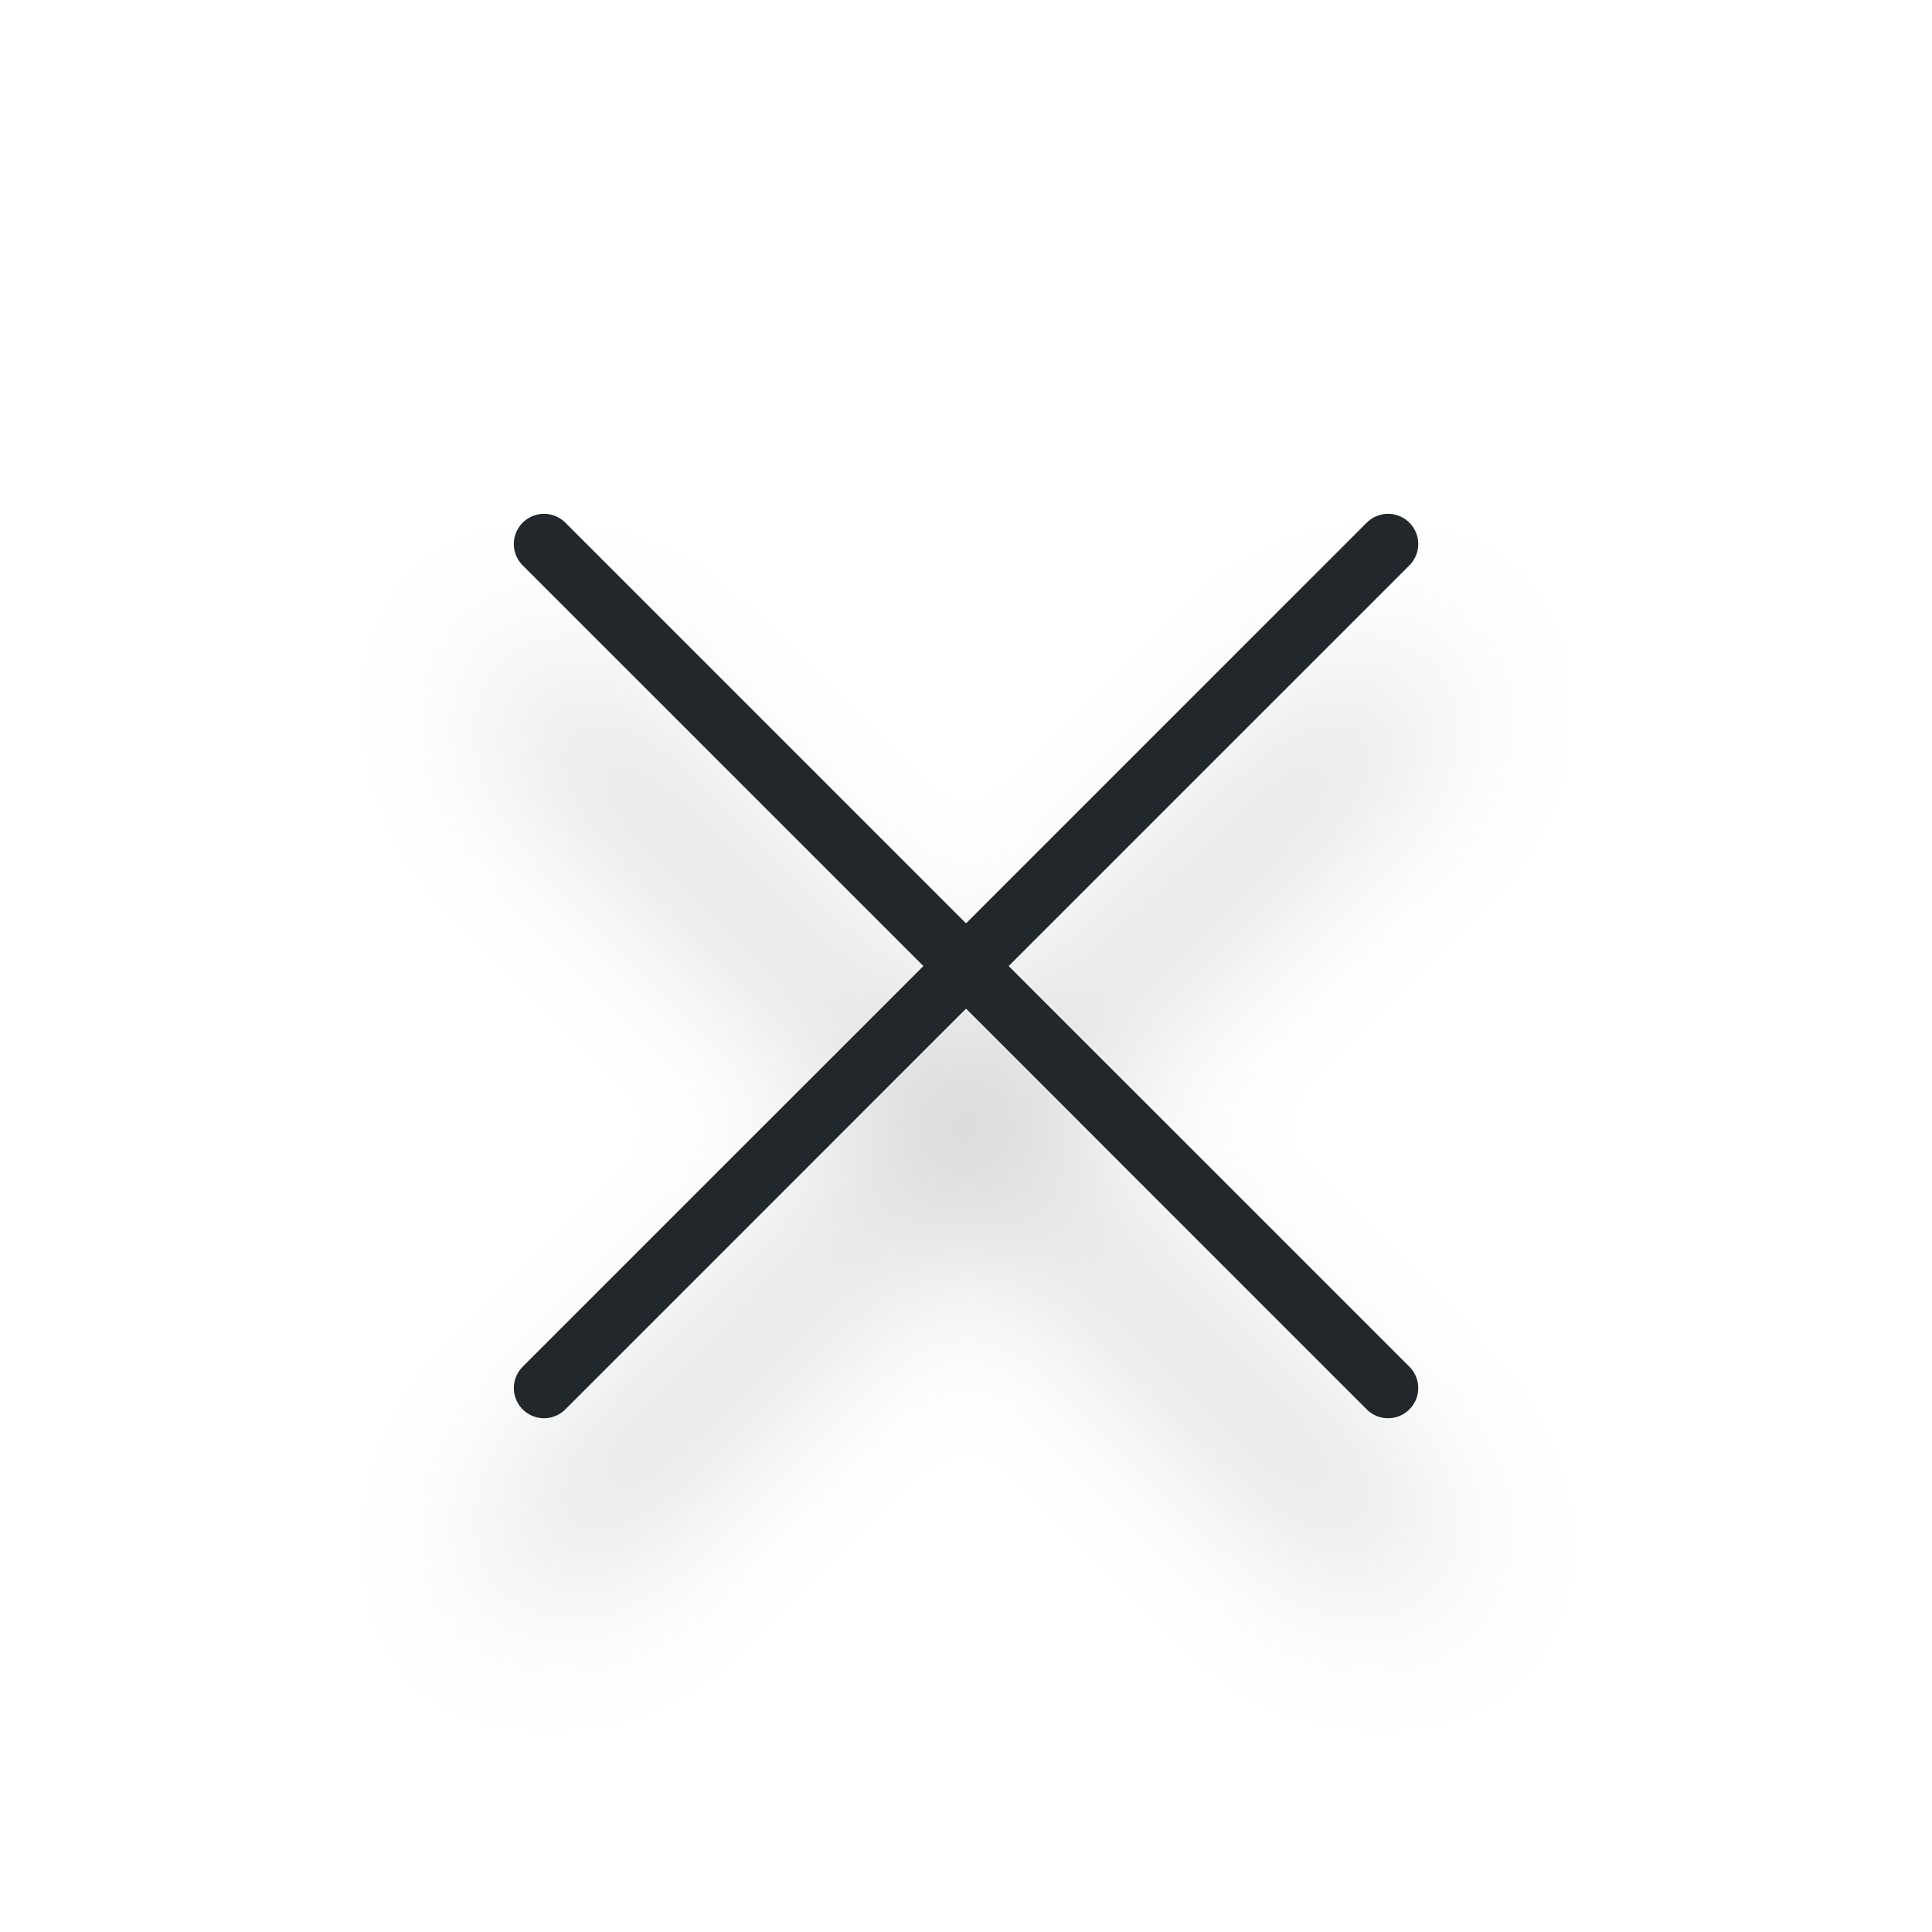
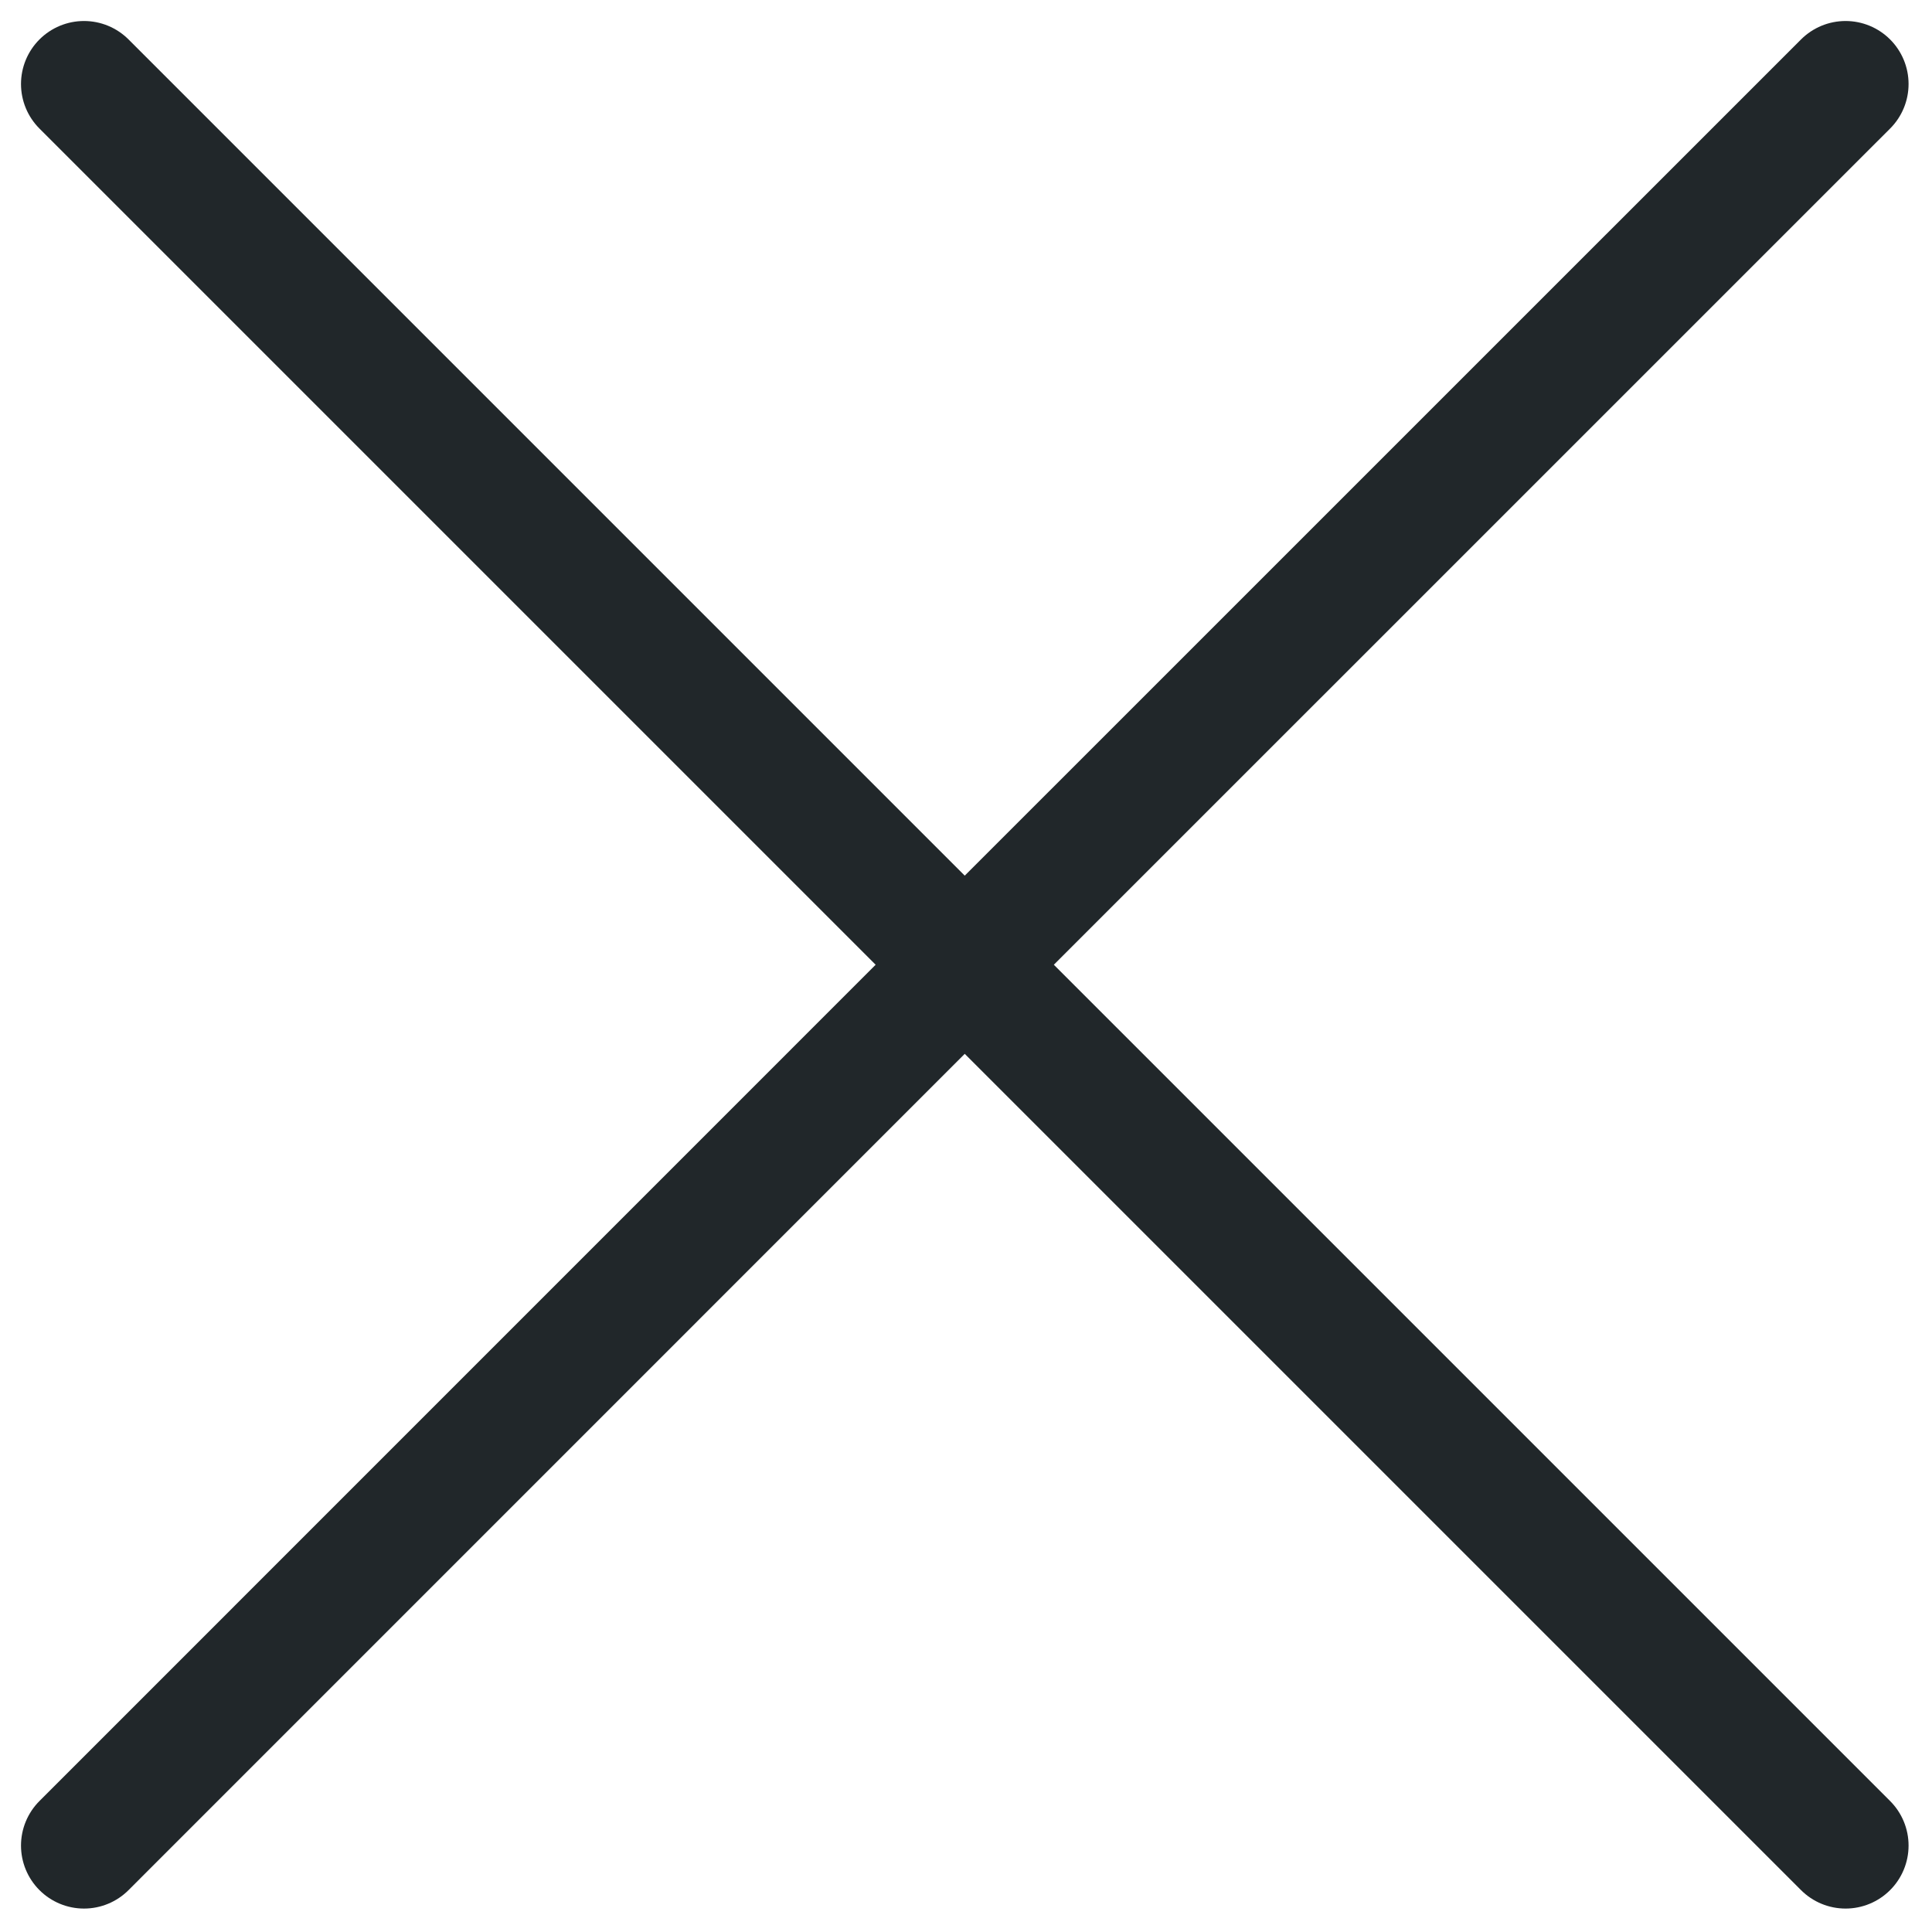
- <svg xmlns="http://www.w3.org/2000/svg" width="48" height="48" viewBox="0 0 48 48" fill="none">
-   <g filter="url(#filter0_d_115_6805)">
-     <path d="M24.001 24.001L34.486 34.486M13.516 34.486L24.001 24.001L13.516 34.486ZM34.486 13.516L24.001 24.001L34.486 13.516ZM24.001 24.001L13.516 13.516L24.001 24.001Z" stroke="#21272A" stroke-width="1.5" stroke-linecap="round" stroke-linejoin="round" />
-   </g>
-   <defs>
-     <filter id="filter0_d_115_6805" x="-4" y="0" width="56" height="56" filterUnits="userSpaceOnUse" color-interpolation-filters="sRGB">
-       <feFlood flood-opacity="0" result="BackgroundImageFix" />
-       <feColorMatrix in="SourceAlpha" type="matrix" values="0 0 0 0 0 0 0 0 0 0 0 0 0 0 0 0 0 0 127 0" result="hardAlpha" />
-       <feOffset dy="4" />
-       <feGaussianBlur stdDeviation="2" />
-       <feComposite in2="hardAlpha" operator="out" />
-       <feColorMatrix type="matrix" values="0 0 0 0 0 0 0 0 0 0 0 0 0 0 0 0 0 0 0.25 0" />
-       <feBlend mode="normal" in2="BackgroundImageFix" result="effect1_dropShadow_115_6805" />
-       <feBlend mode="normal" in="SourceGraphic" in2="effect1_dropShadow_115_6805" result="shape" />
-     </filter>
-   </defs>
+ <svg xmlns="http://www.w3.org/2000/svg" width="23" height="23" viewBox="0 0 23 23" fill="none">
+   <path d="M1 21.971L11.485 11.485M11.485 11.485L21.971 1M11.485 11.485L1 1M11.485 11.485L21.971 21.971" stroke="#21272A" stroke-width="1.5" stroke-linecap="round" stroke-linejoin="round" />
</svg>
